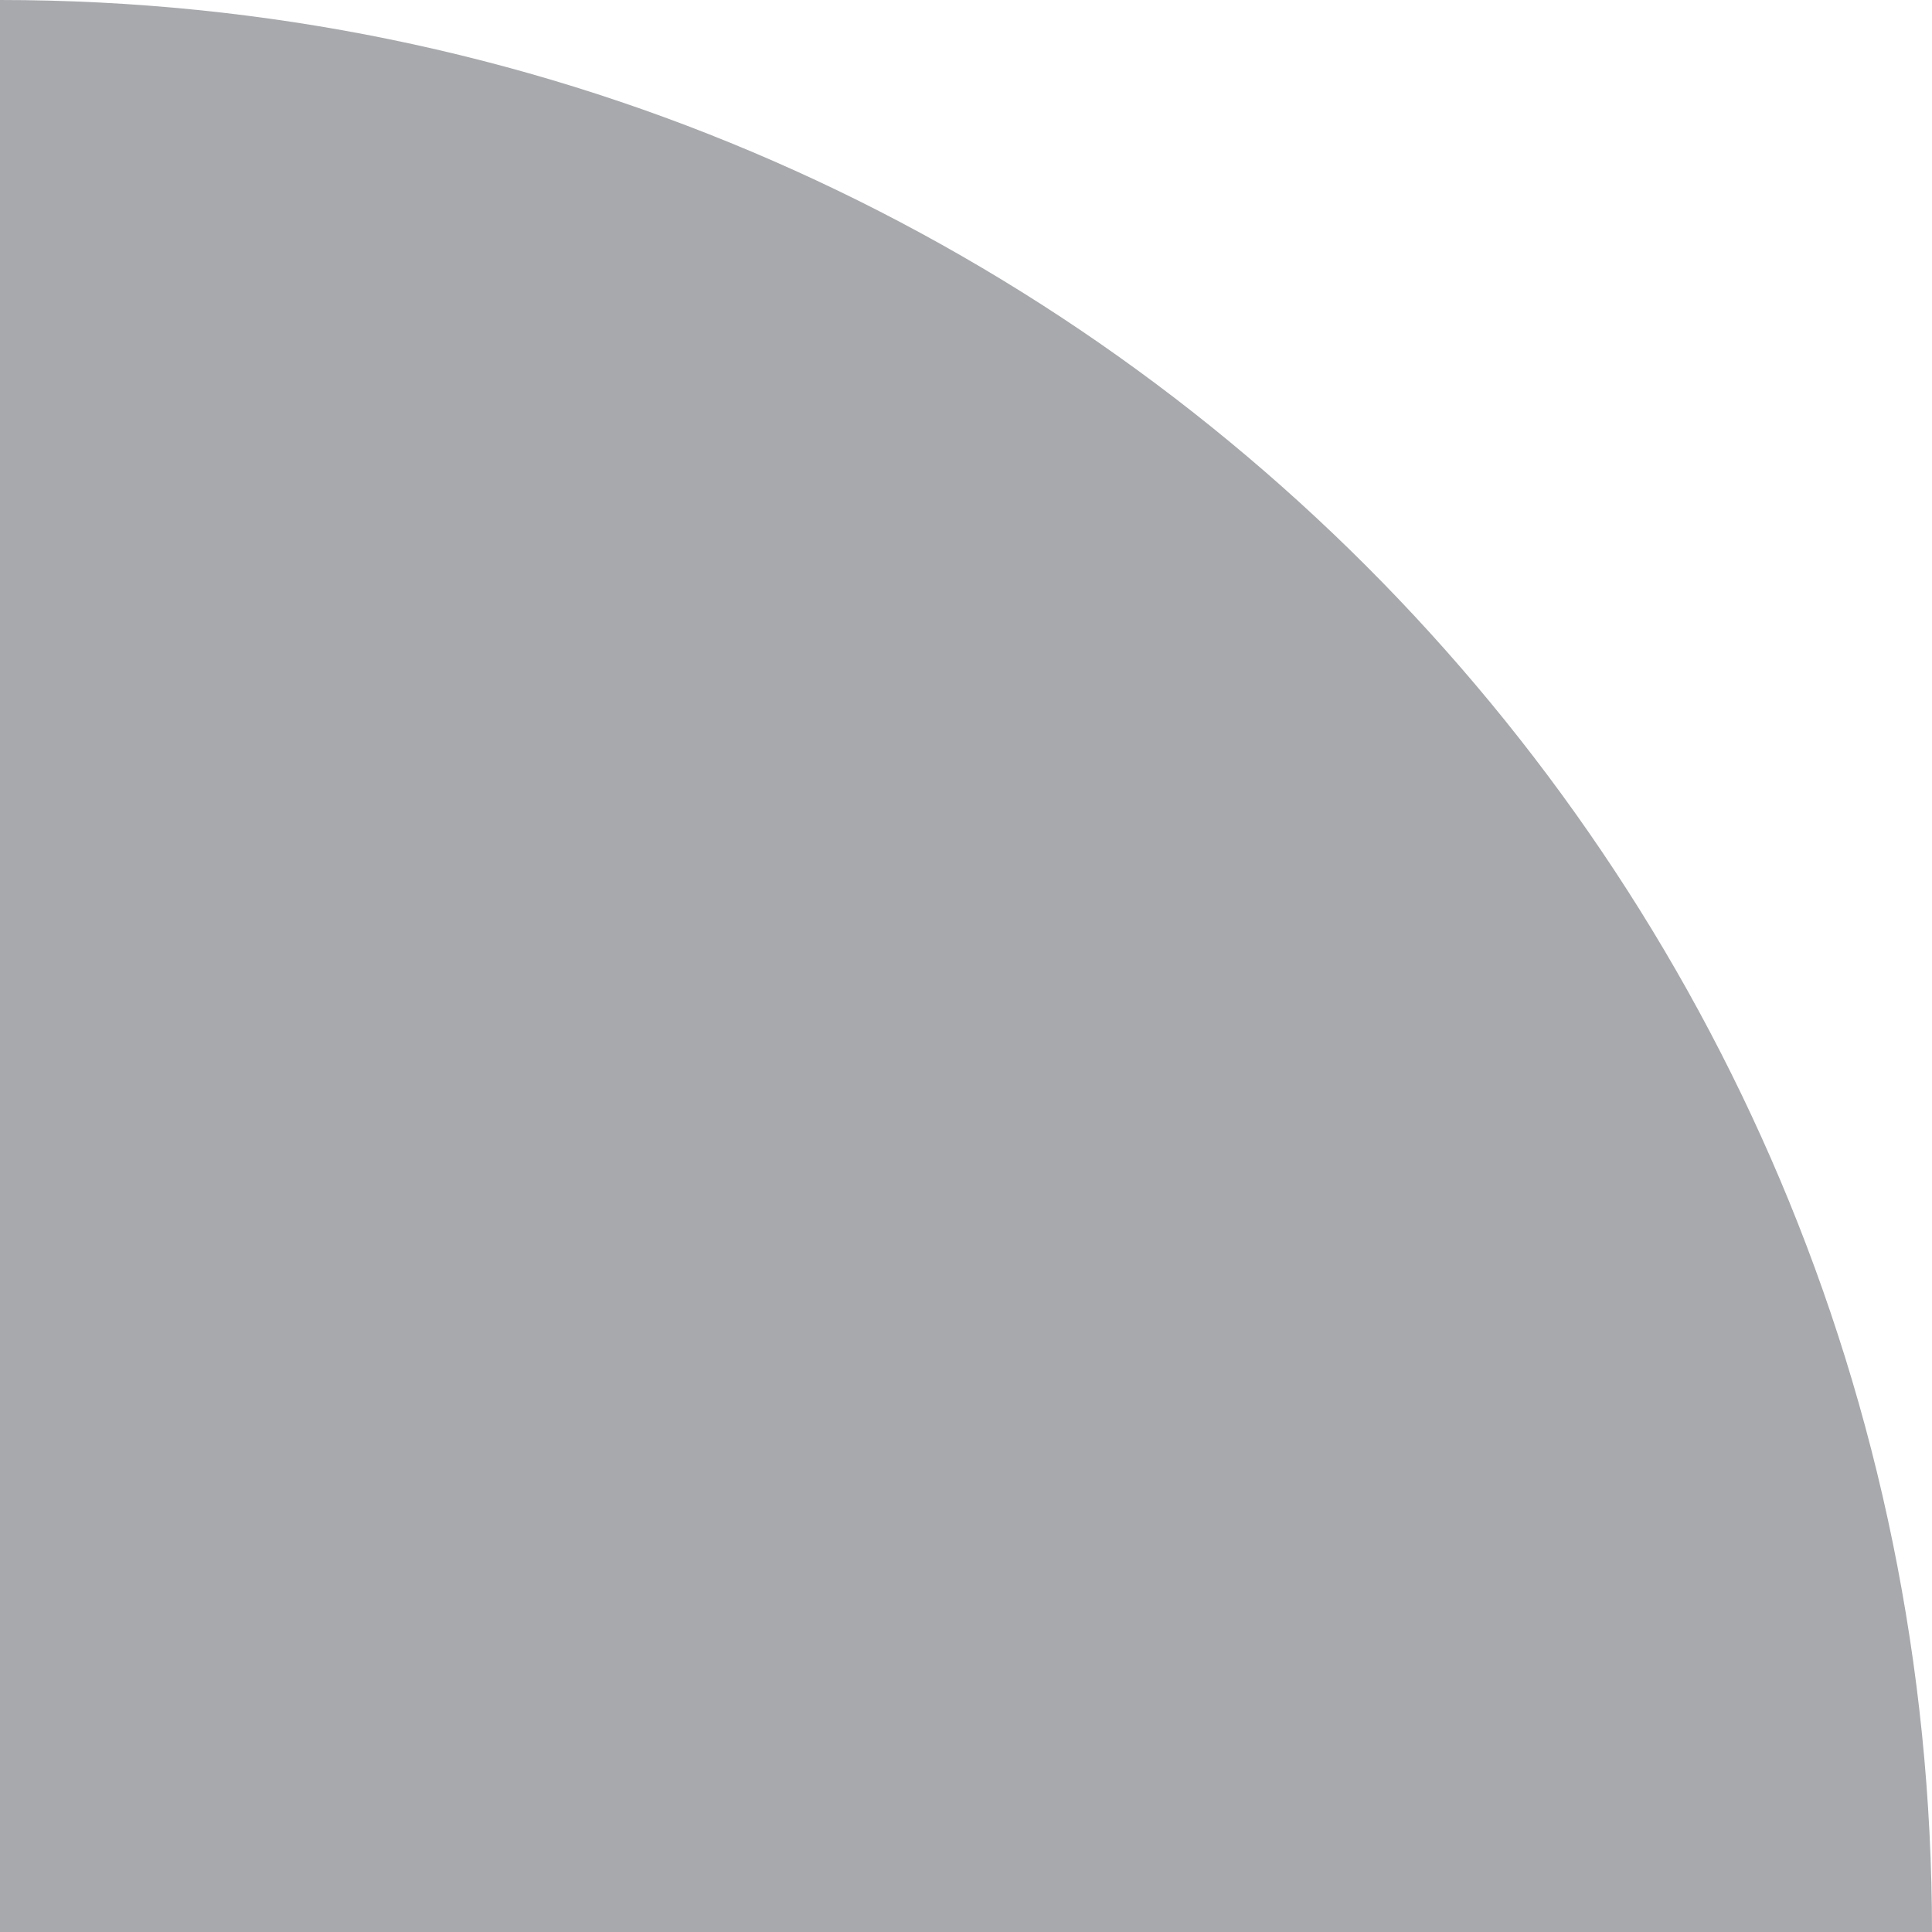
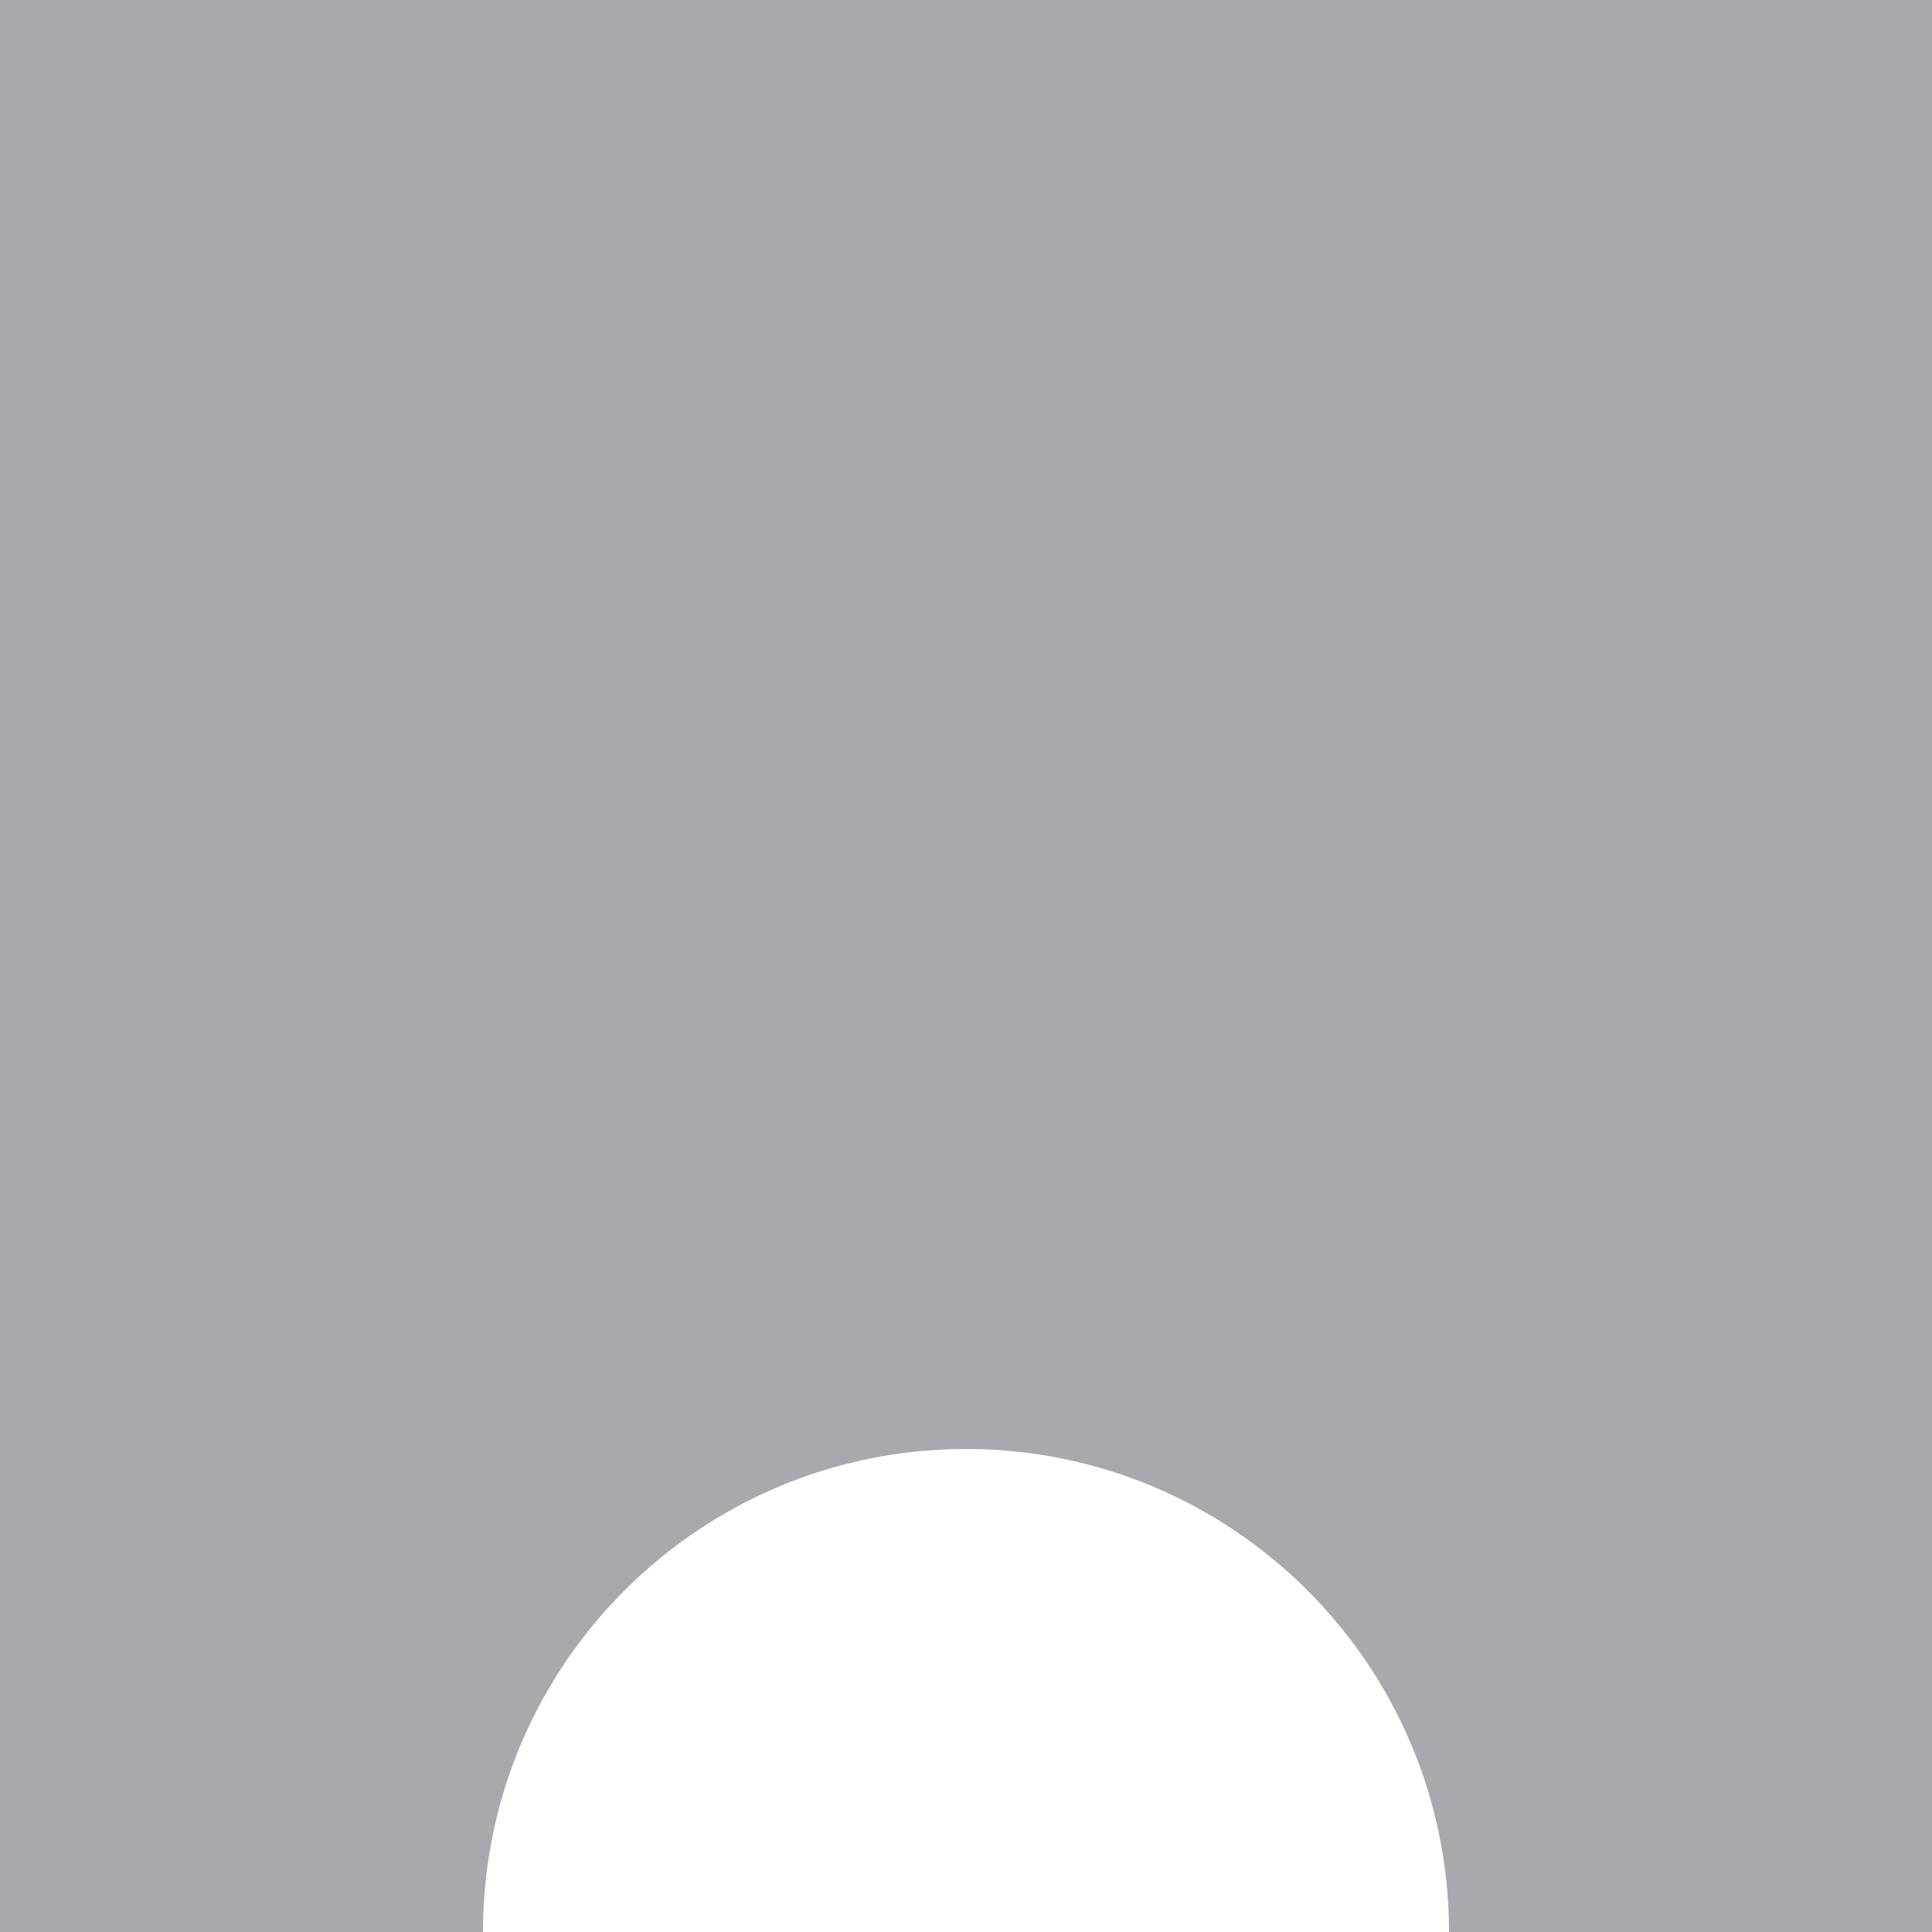
- <svg xmlns="http://www.w3.org/2000/svg" version="1.1" id="block1" x="0px" y="0px" viewBox="0 0 100 100" xml:space="preserve">
-   <g id="layer1">
-     <rect class="color1" fill="#FFFFFF" width="100" height="100" />
-     <path class="color0" fill="#A7A9AC" d="M100,100C100,44.771,55.229,0,0,0v100H100z" />
+ <svg xmlns="http://www.w3.org/2000/svg" version="1.1" id="layer1" x="0px" y="0px" viewBox="0 0 100 100" enable-background="new 0 0 100 100" xml:space="preserve">
+   <g>
+     <rect class="color1" fill="#A7A9AC" width="100" height="100" />
+     <path class="color0" fill="#FFFFFF" d="M75,100L75,100c0-13.805-11.195-25-25-25s-25,11.195-25,25l0,0H75z" />
  </g>
</svg>
